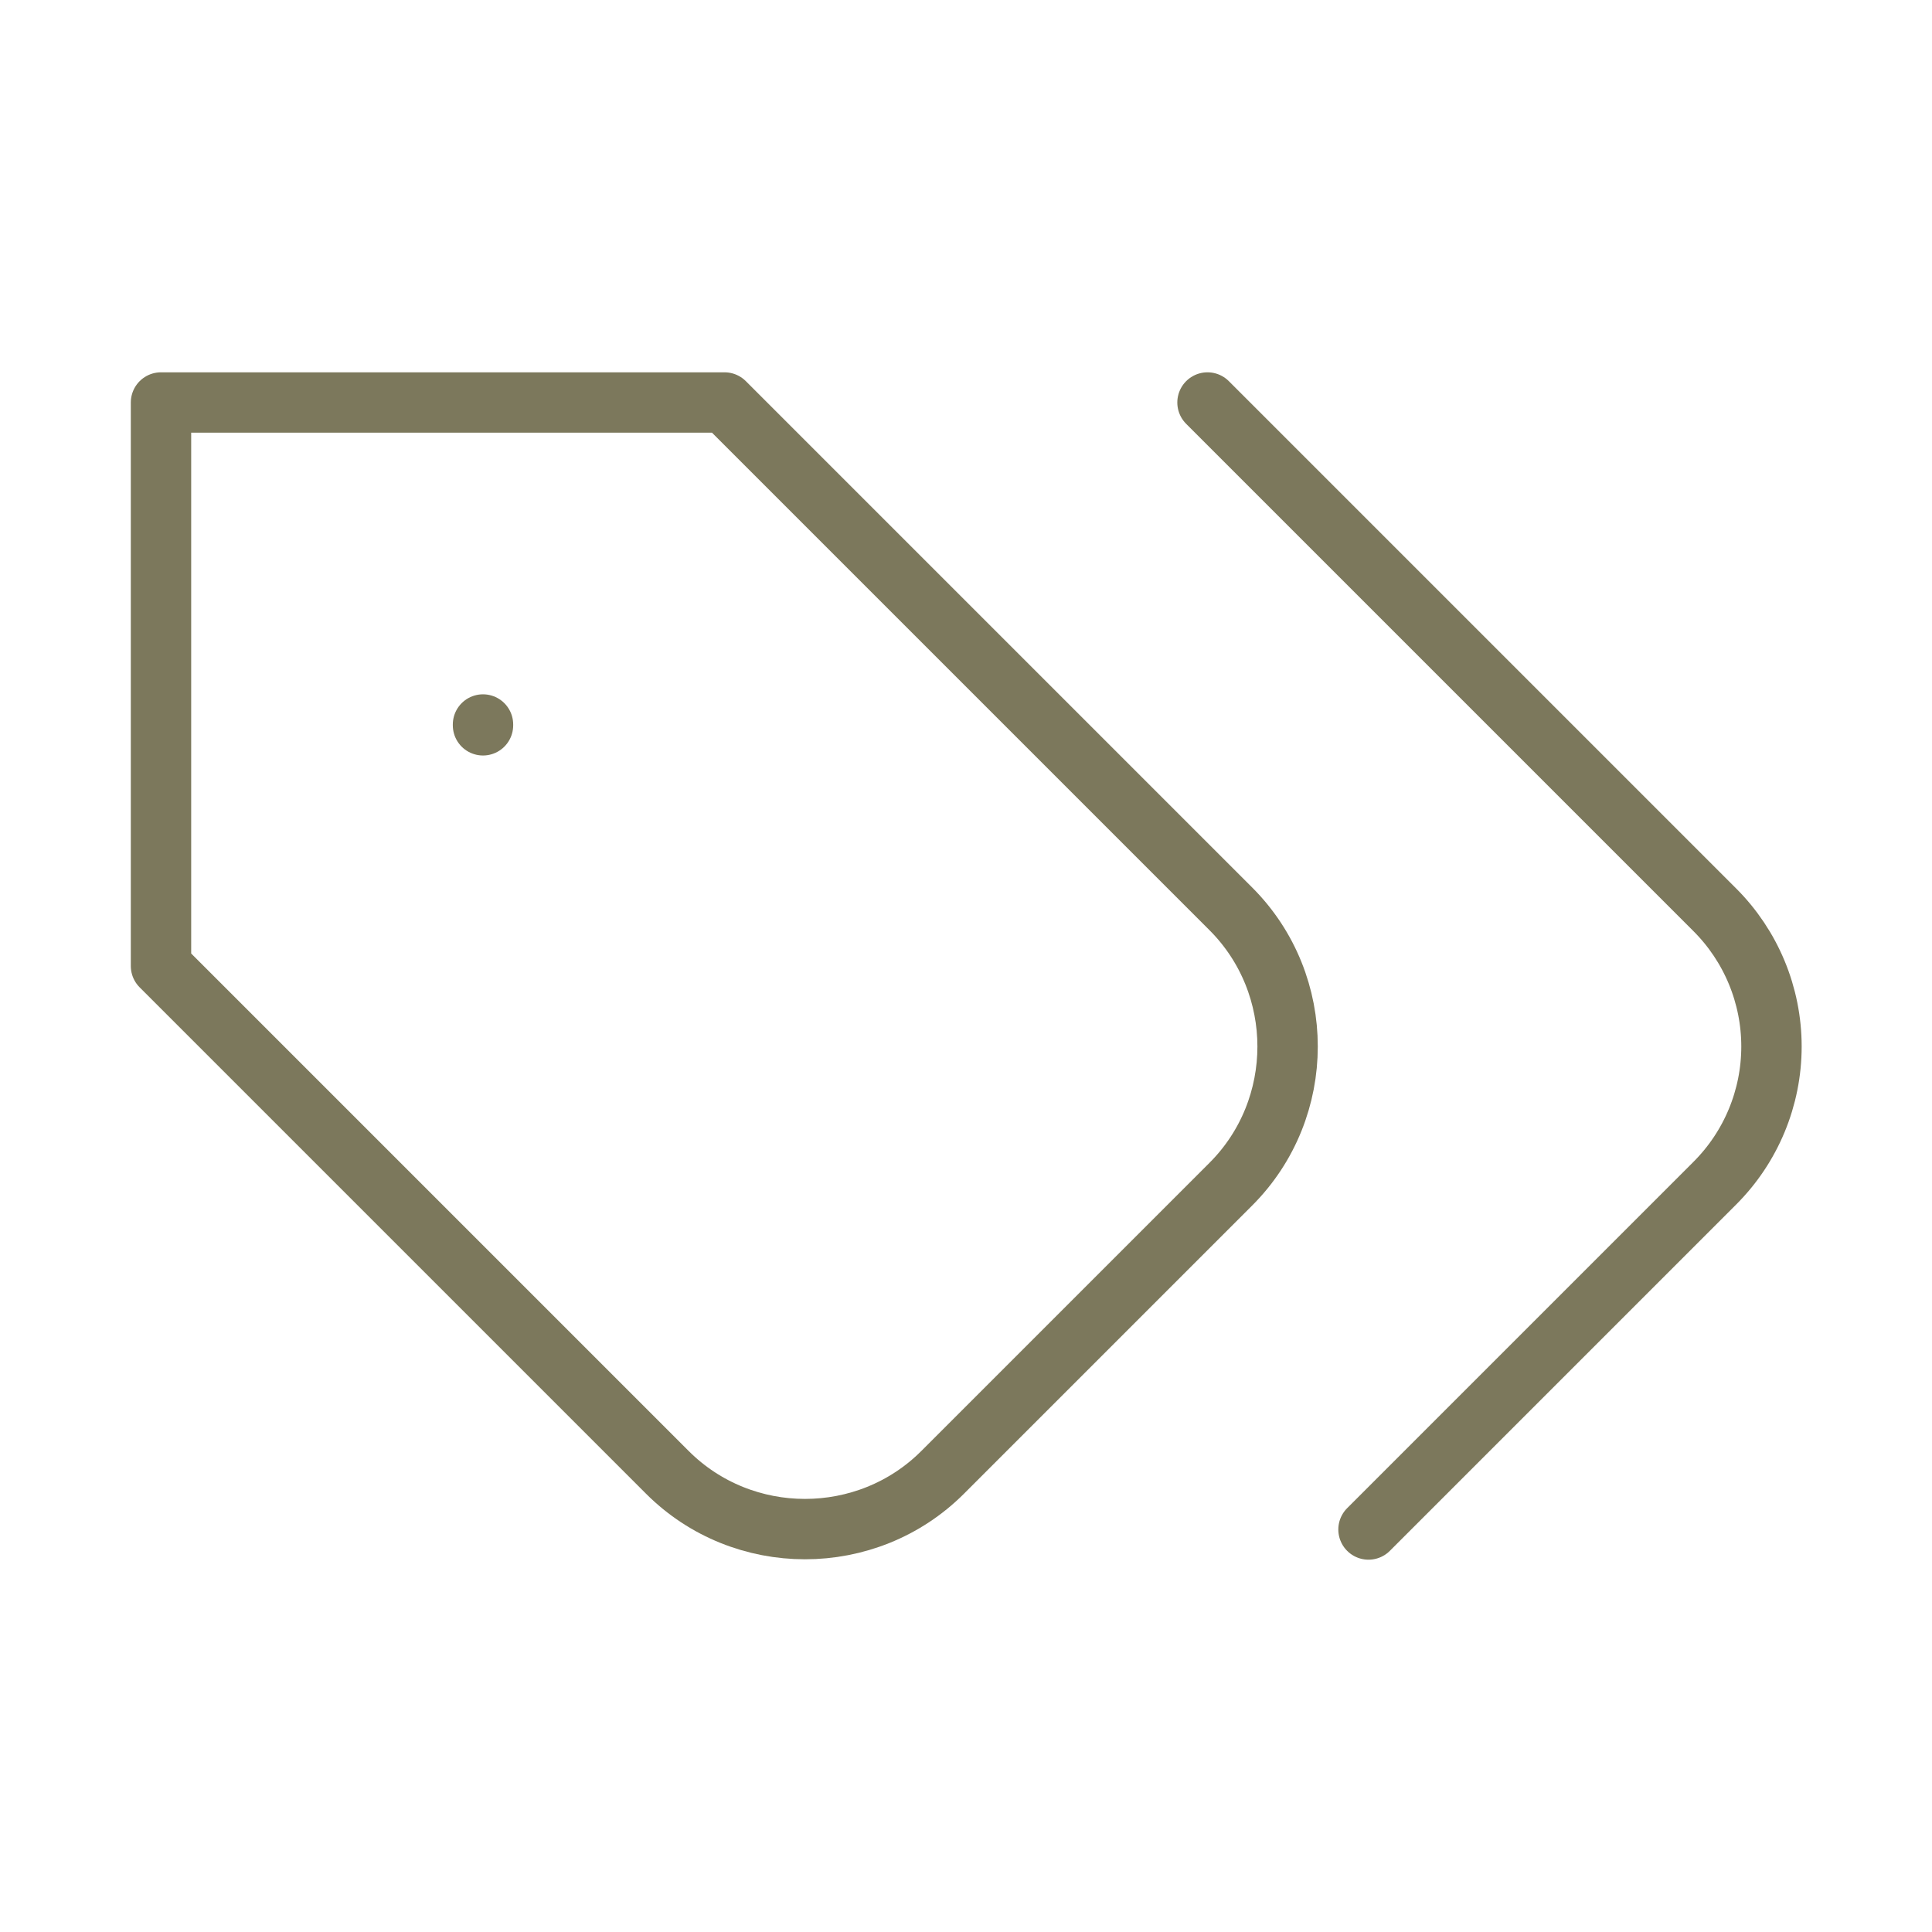
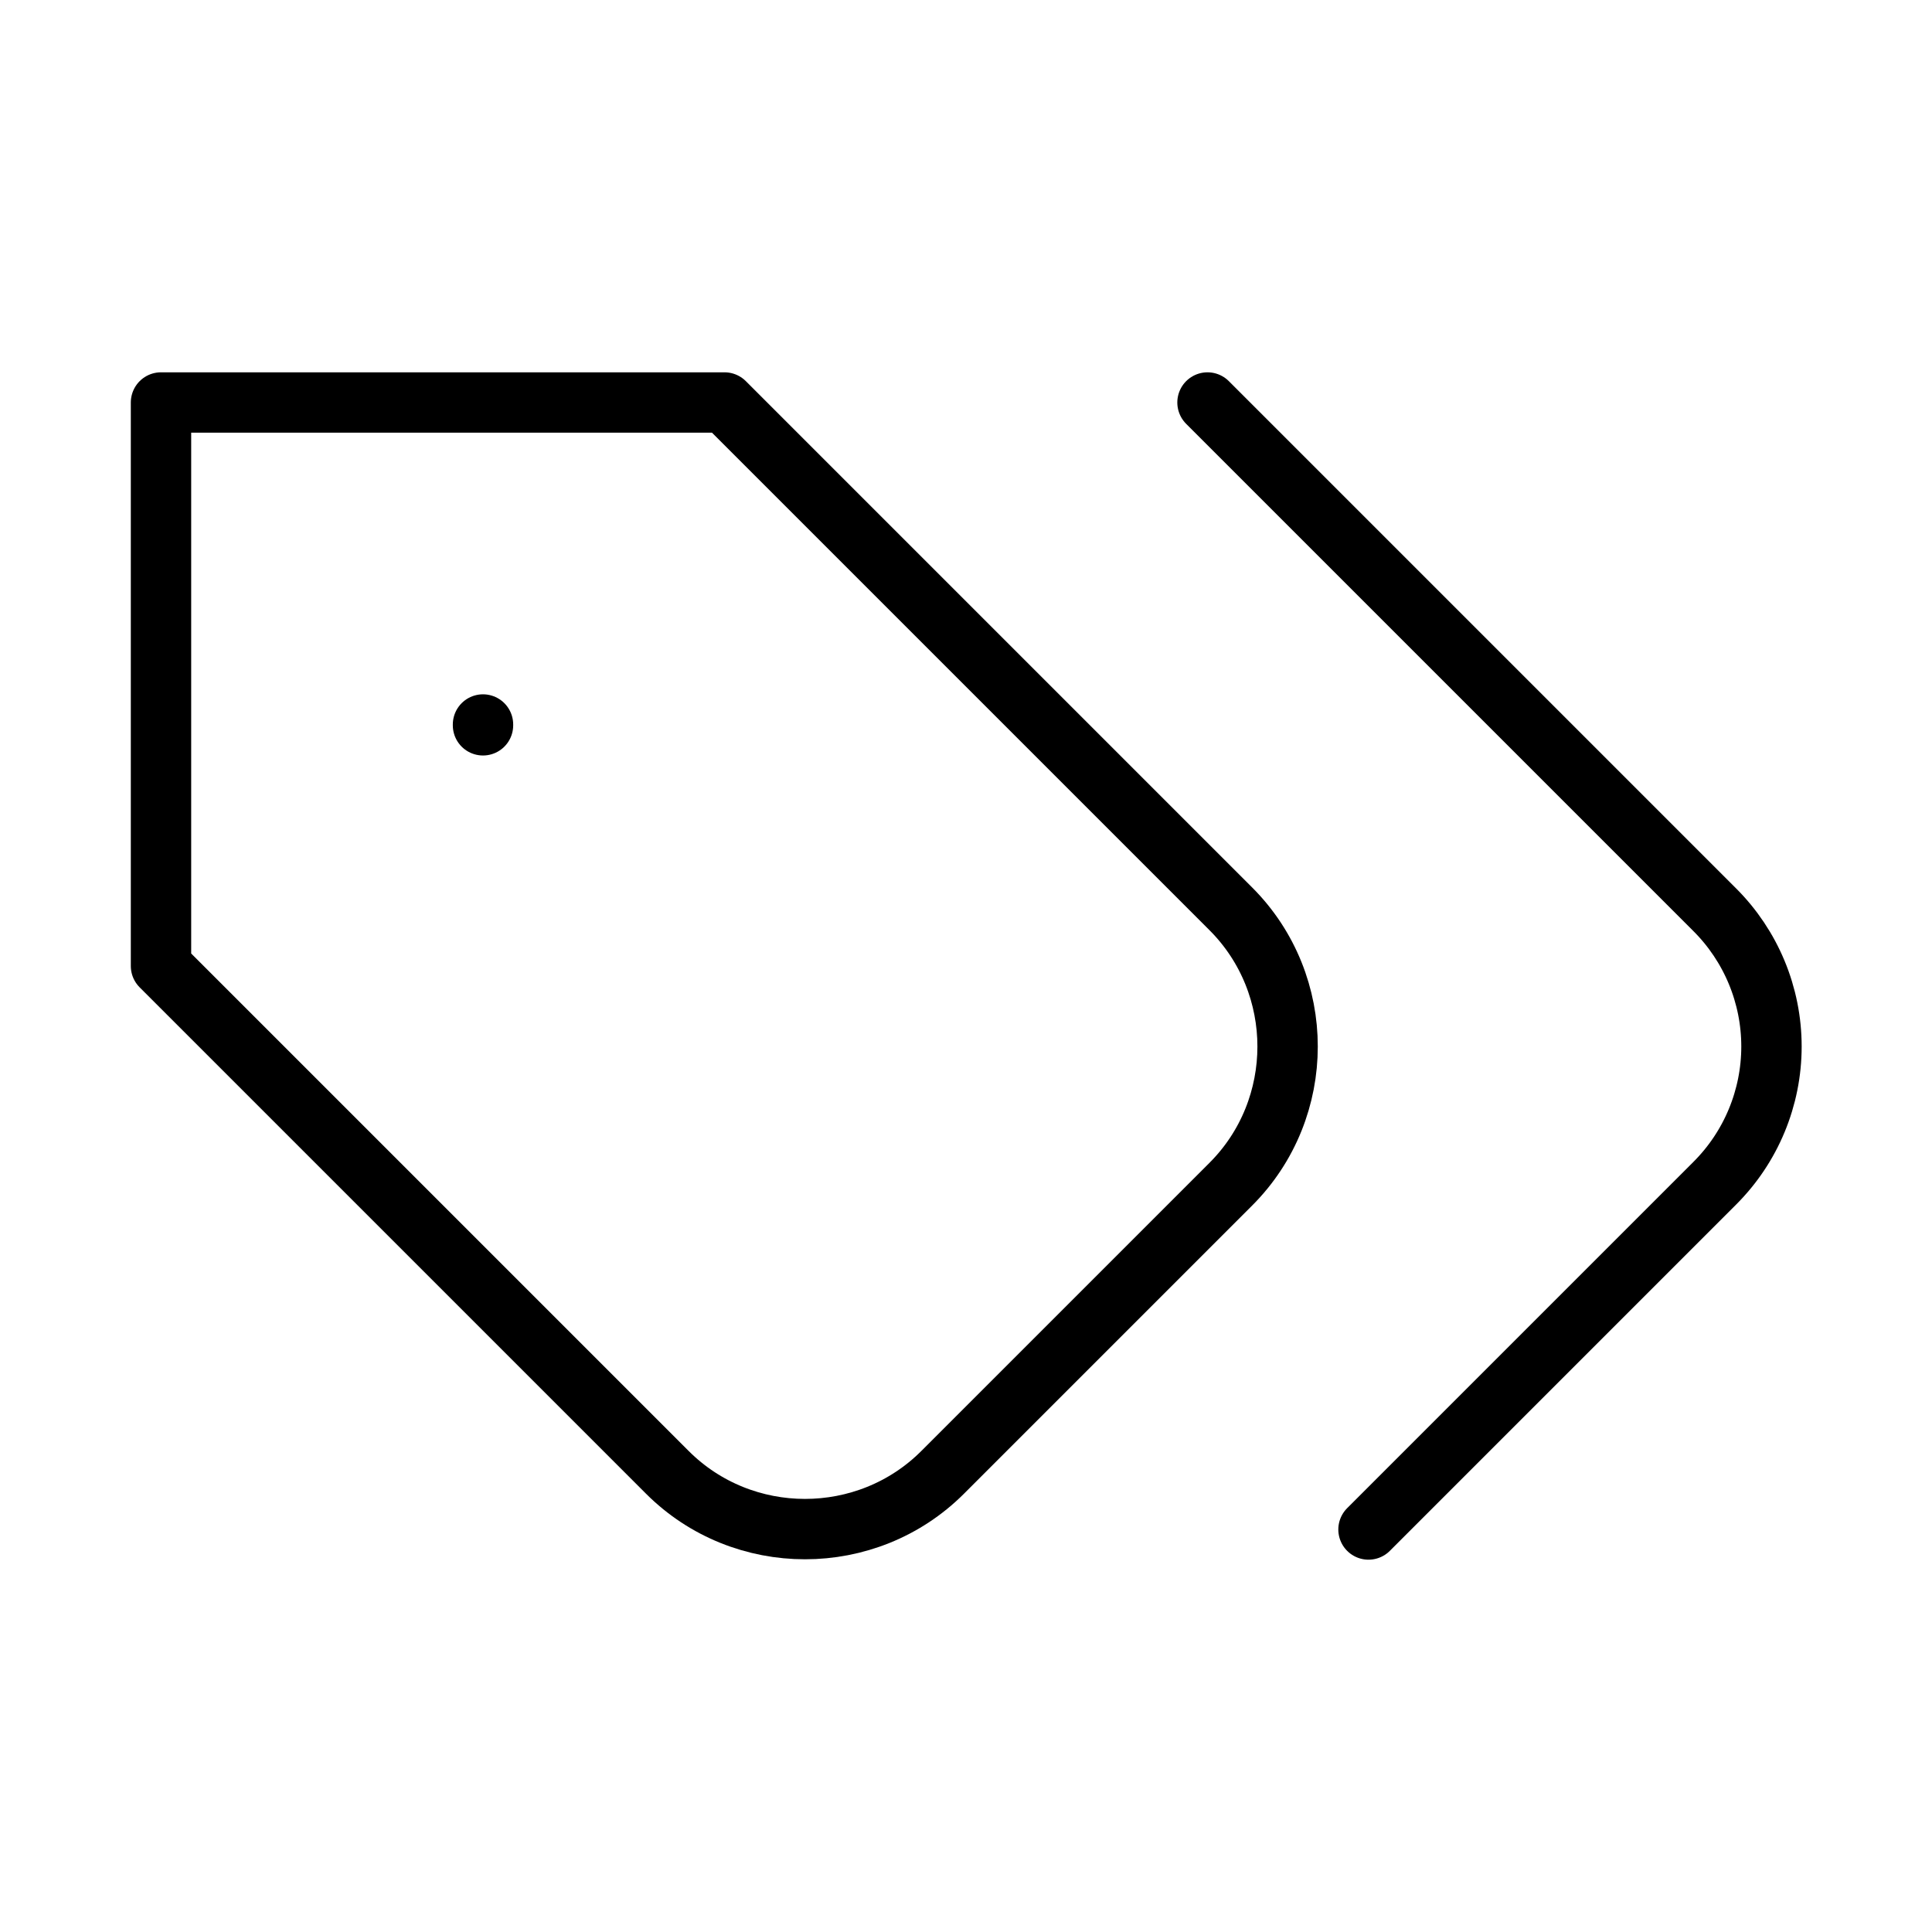
- <svg xmlns="http://www.w3.org/2000/svg" width="48" height="48" viewBox="0 0 24 24" fill="none" stroke="#7c785c" stroke-width="0.75" stroke-linecap="round" stroke-linejoin="round" class="lucide lucide-tags">
+ <svg xmlns="http://www.w3.org/2000/svg" width="48" height="48" viewBox="0 0 24 24" fill="none" stroke="#000000" stroke-width="0.75" stroke-linecap="round" stroke-linejoin="round" class="lucide lucide-tags">
  <path d="M9 5H2v7l6.29 6.29c.94.94 2.48.94 3.42 0l3.58-3.58c.94-.94.94-2.48 0-3.42L9 5Z" />
  <path d="M6 9.01V9" />
  <path d="m15 5 6.3 6.3a2.4 2.4 0 0 1 0 3.4L17 19" />
</svg>
